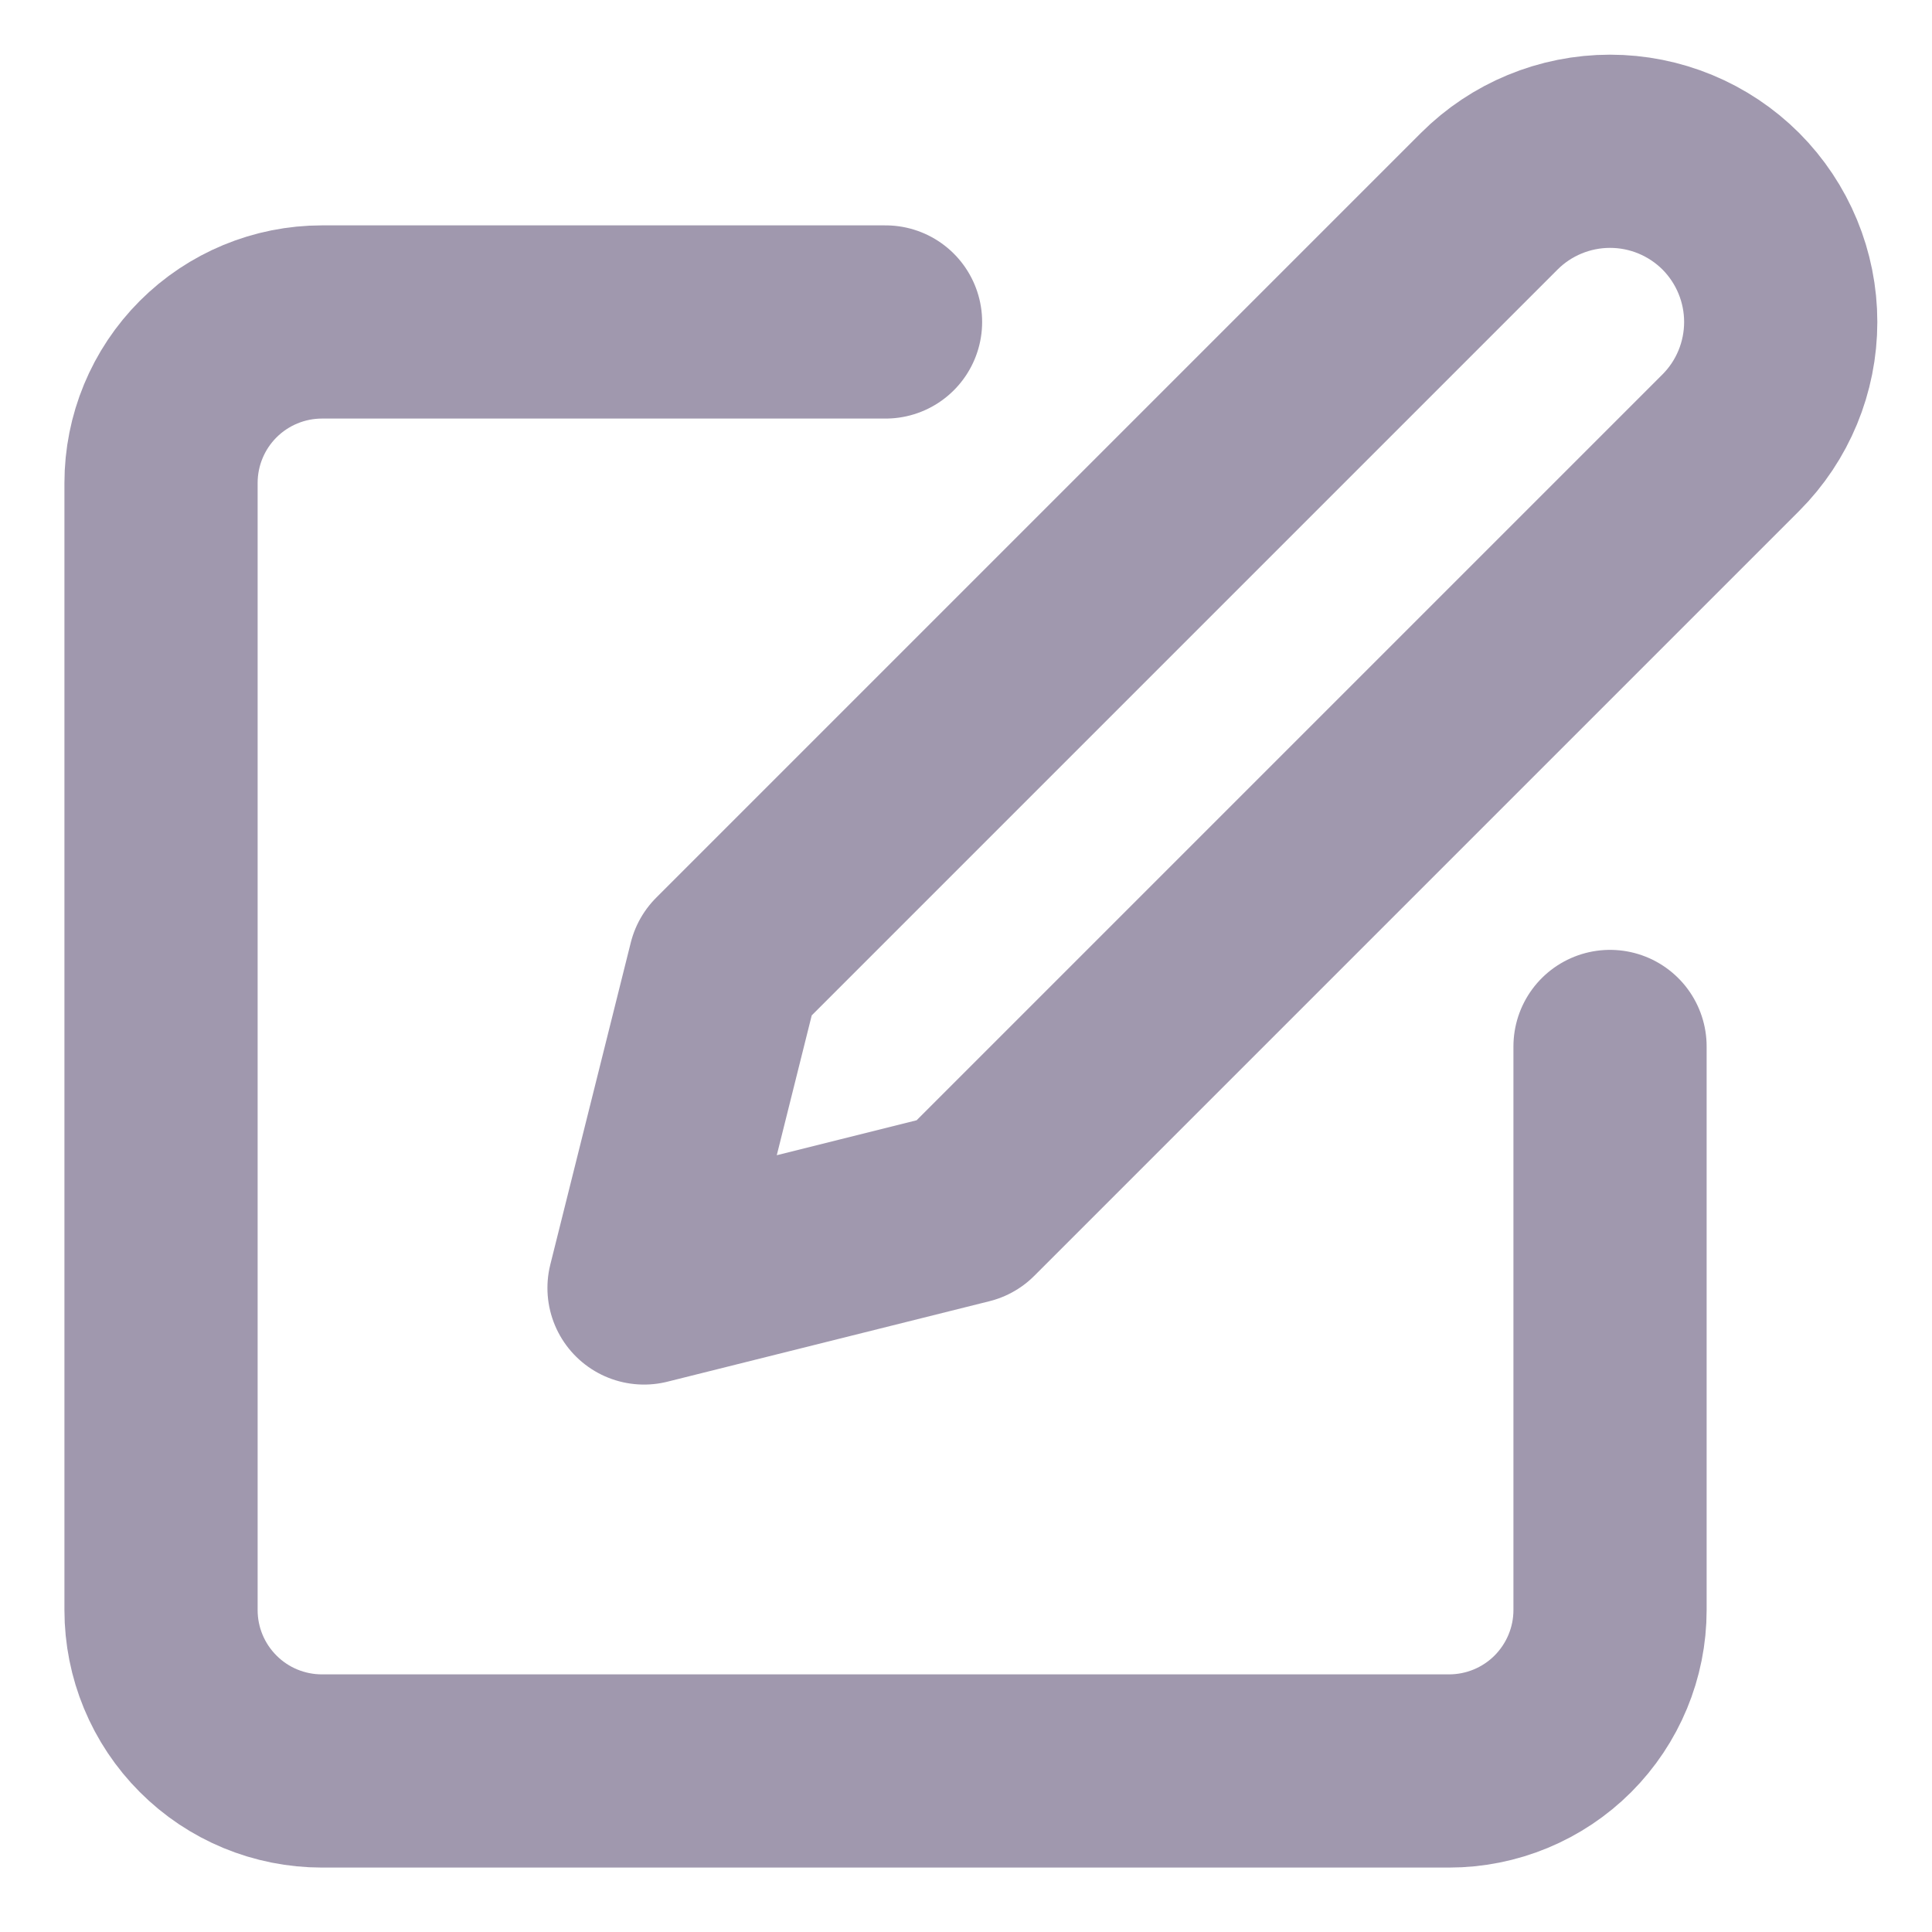
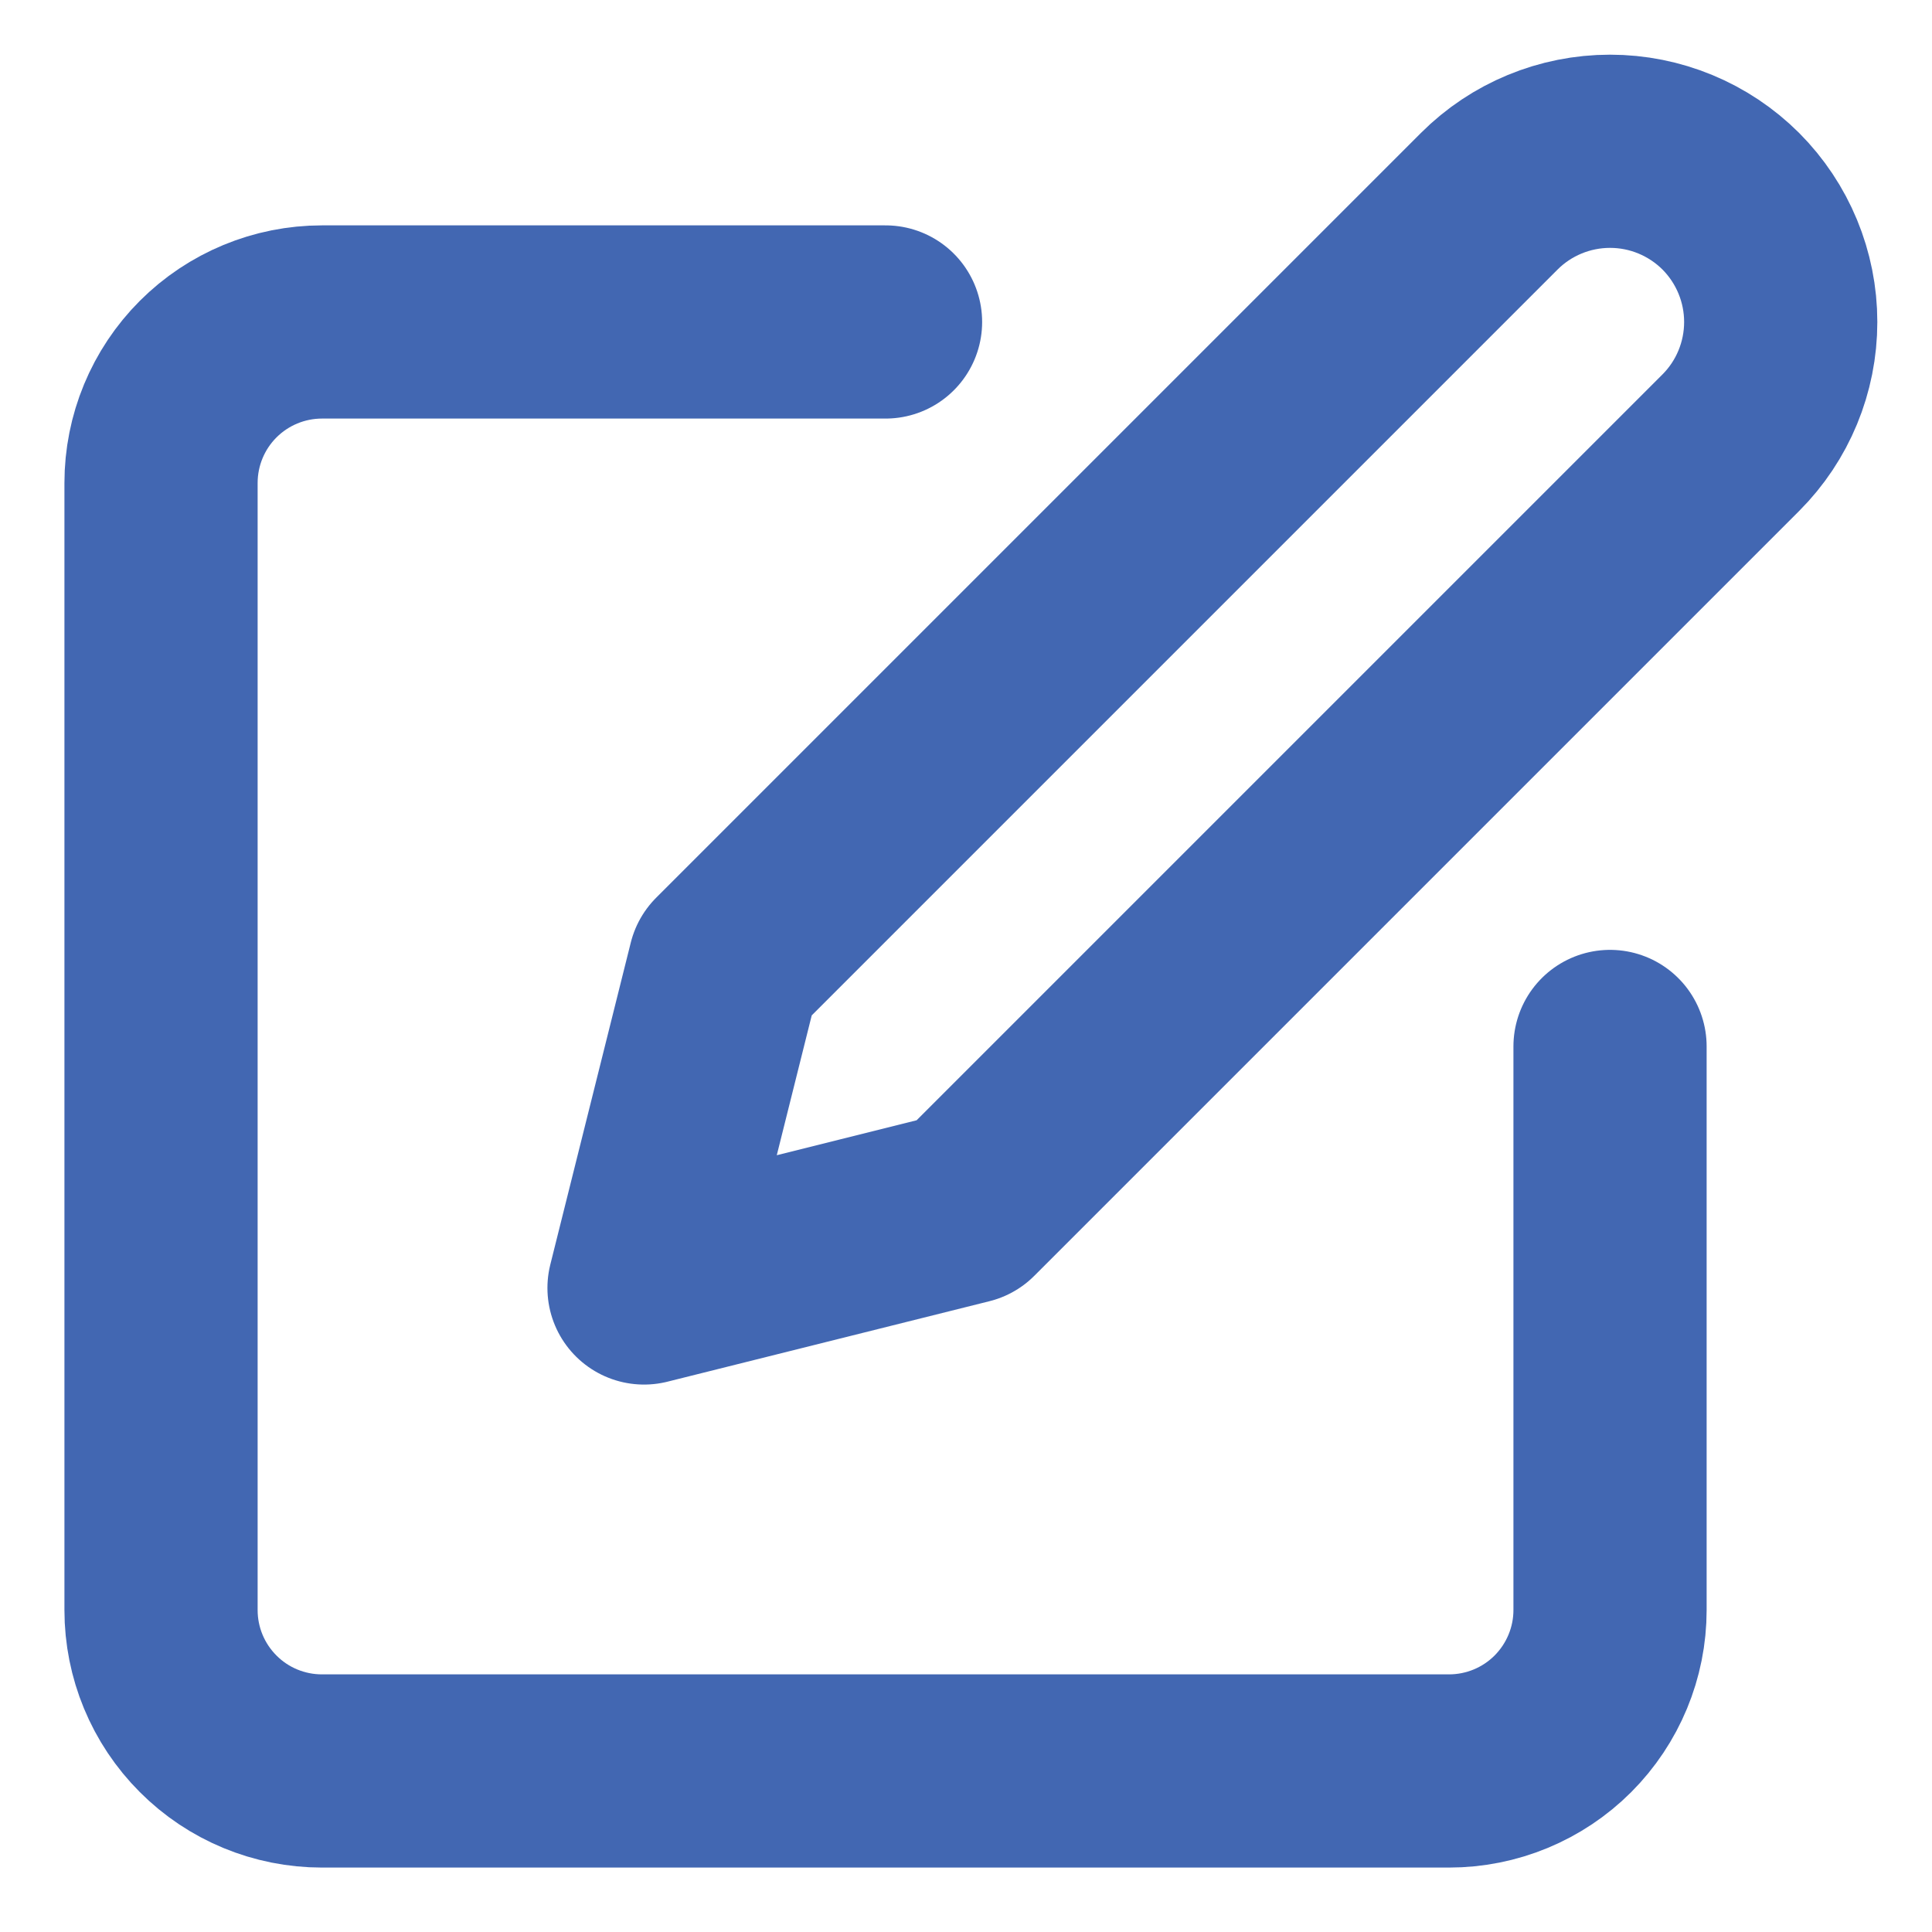
<svg xmlns="http://www.w3.org/2000/svg" width="20" height="20" viewBox="0 0 20 20" fill="none">
-   <path d="M9.167 3.333H3.333C2.891 3.333 2.467 3.509 2.155 3.821C1.842 4.134 1.667 4.558 1.667 5V16.667C1.667 17.109 1.842 17.532 2.155 17.845C2.467 18.158 2.891 18.333 3.333 18.333H15C15.442 18.333 15.866 18.158 16.179 17.845C16.491 17.532 16.667 17.109 16.667 16.667V10.833" stroke="#A098AE" stroke-width="2" stroke-linecap="round" stroke-linejoin="round" />
-   <path d="M15.417 2.083C15.748 1.752 16.198 1.566 16.667 1.566C17.136 1.566 17.585 1.752 17.917 2.083C18.248 2.415 18.434 2.865 18.434 3.333C18.434 3.802 18.248 4.252 17.917 4.583L10 12.5L6.667 13.333L7.5 10L15.417 2.083Z" stroke="#A098AE" stroke-width="2" stroke-linecap="round" stroke-linejoin="round" />
+   <path d="M9.167 3.333H3.333C2.891 3.333 2.467 3.509 2.155 3.821C1.842 4.134 1.667 4.558 1.667 5V16.667C1.667 17.109 1.842 17.532 2.155 17.845C2.467 18.158 2.891 18.333 3.333 18.333H15C15.442 18.333 15.866 18.158 16.179 17.845C16.491 17.532 16.667 17.109 16.667 16.667V10.833" stroke="#4267B2" stroke-width="2" stroke-linecap="round" stroke-linejoin="round" />
+   <path d="M15.417 2.083C15.748 1.752 16.198 1.566 16.667 1.566C17.136 1.566 17.585 1.752 17.917 2.083C18.248 2.415 18.434 2.865 18.434 3.333C18.434 3.802 18.248 4.252 17.917 4.583L10 12.5L6.667 13.333L7.5 10L15.417 2.083Z" stroke="#4267B2" stroke-width="2" stroke-linecap="round" stroke-linejoin="round" />
</svg>
